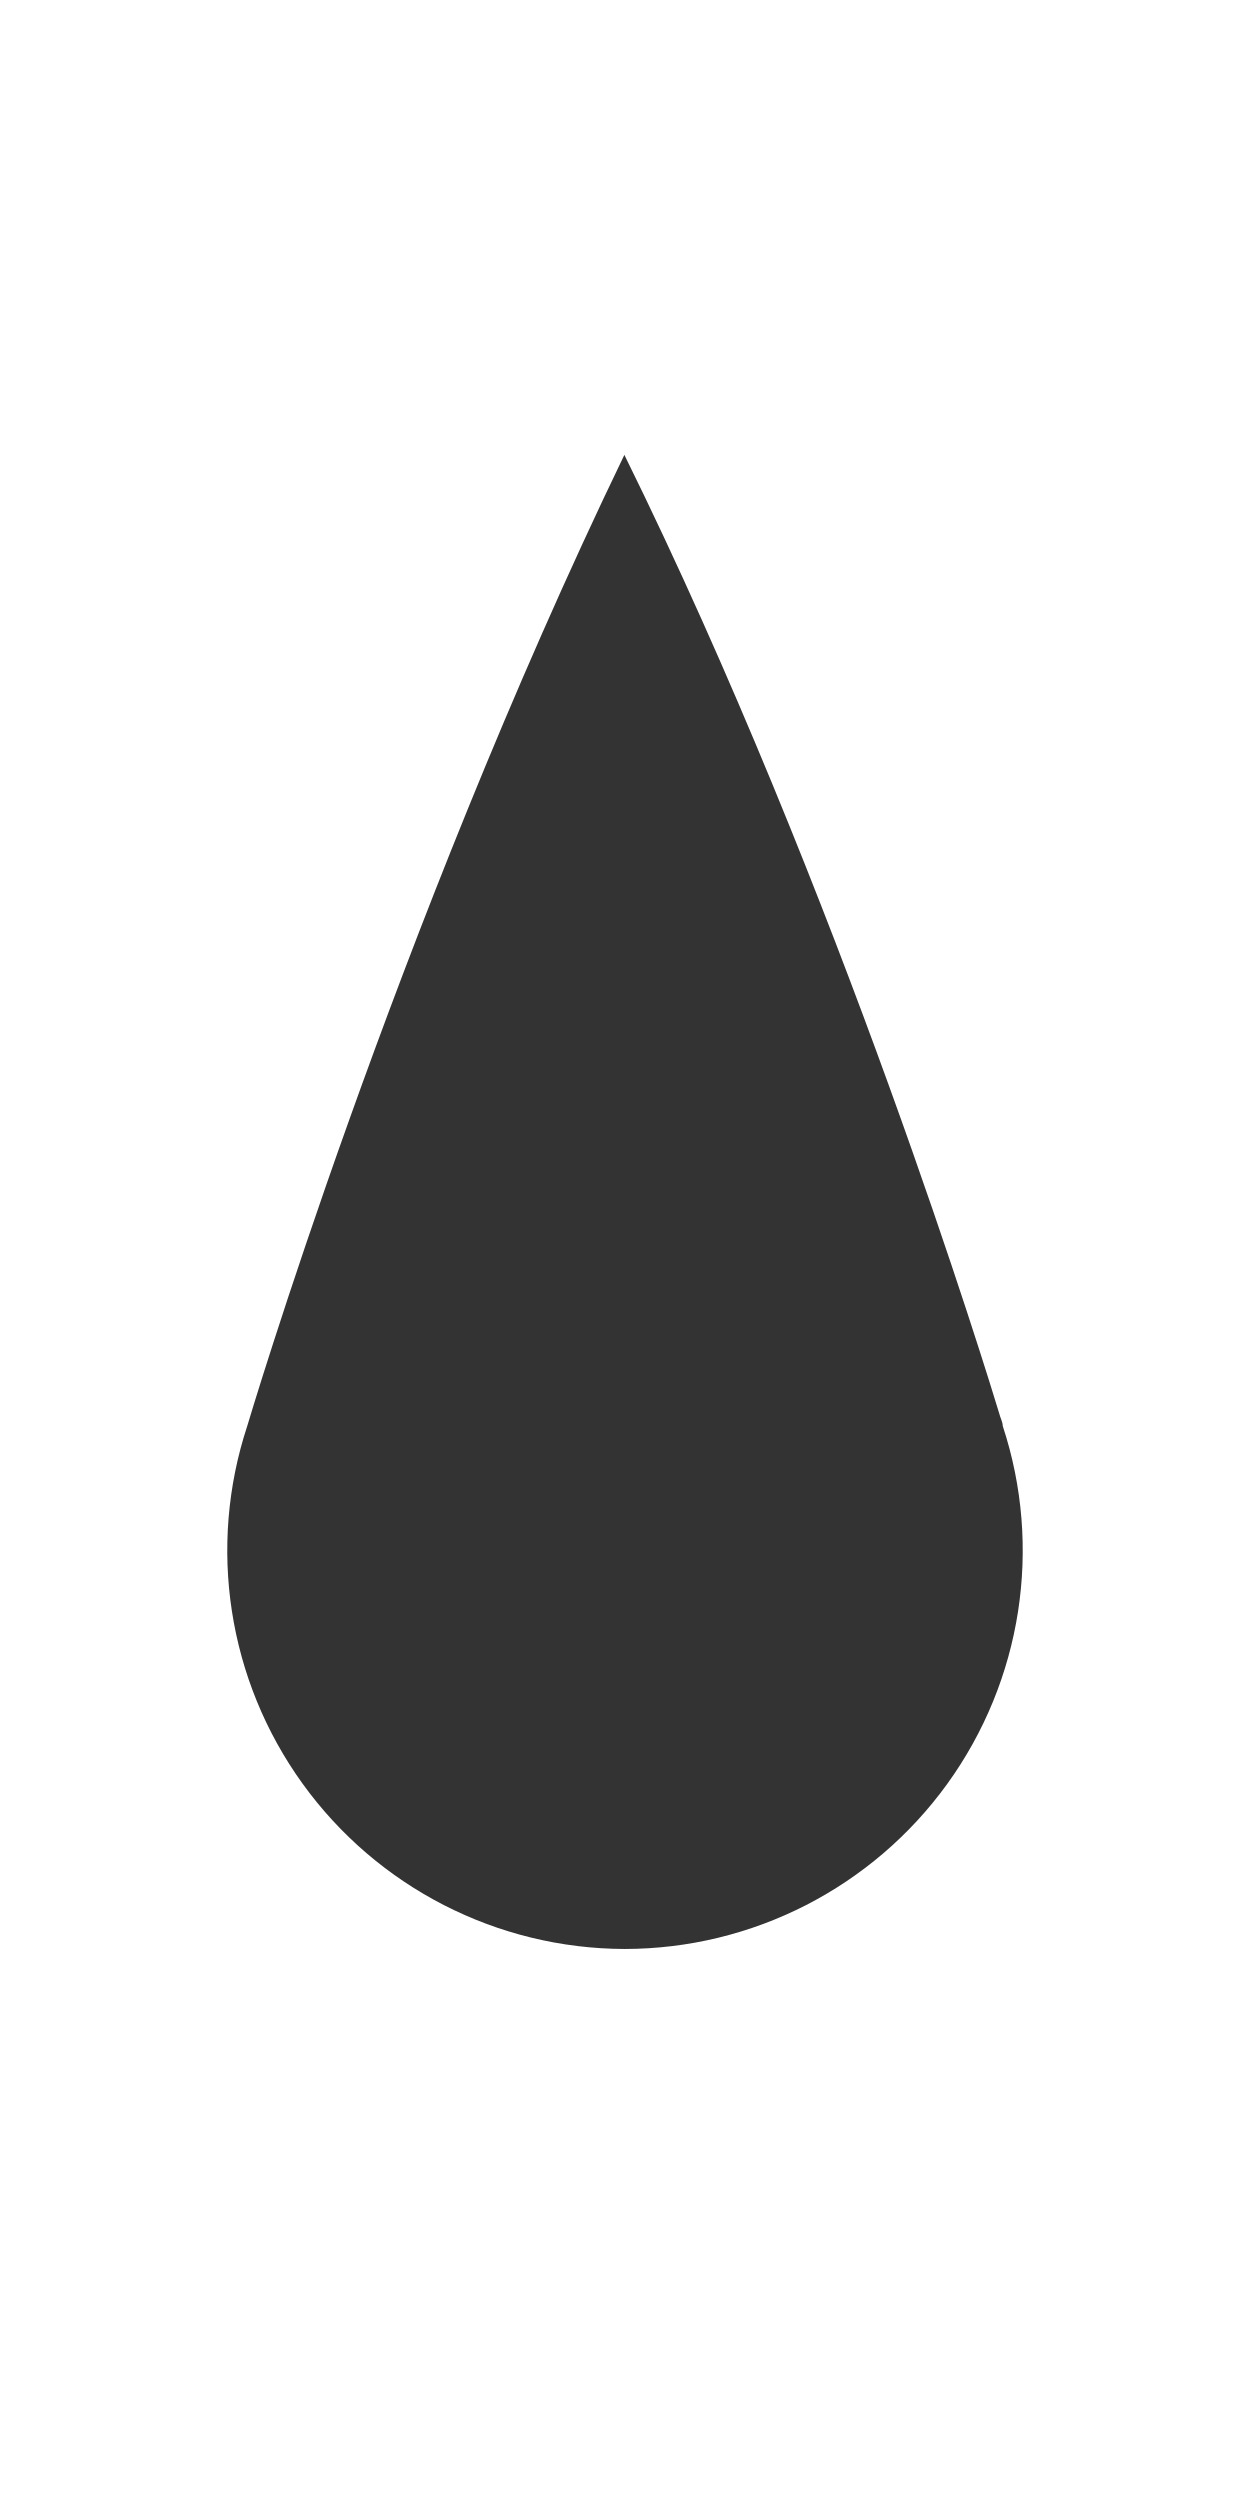
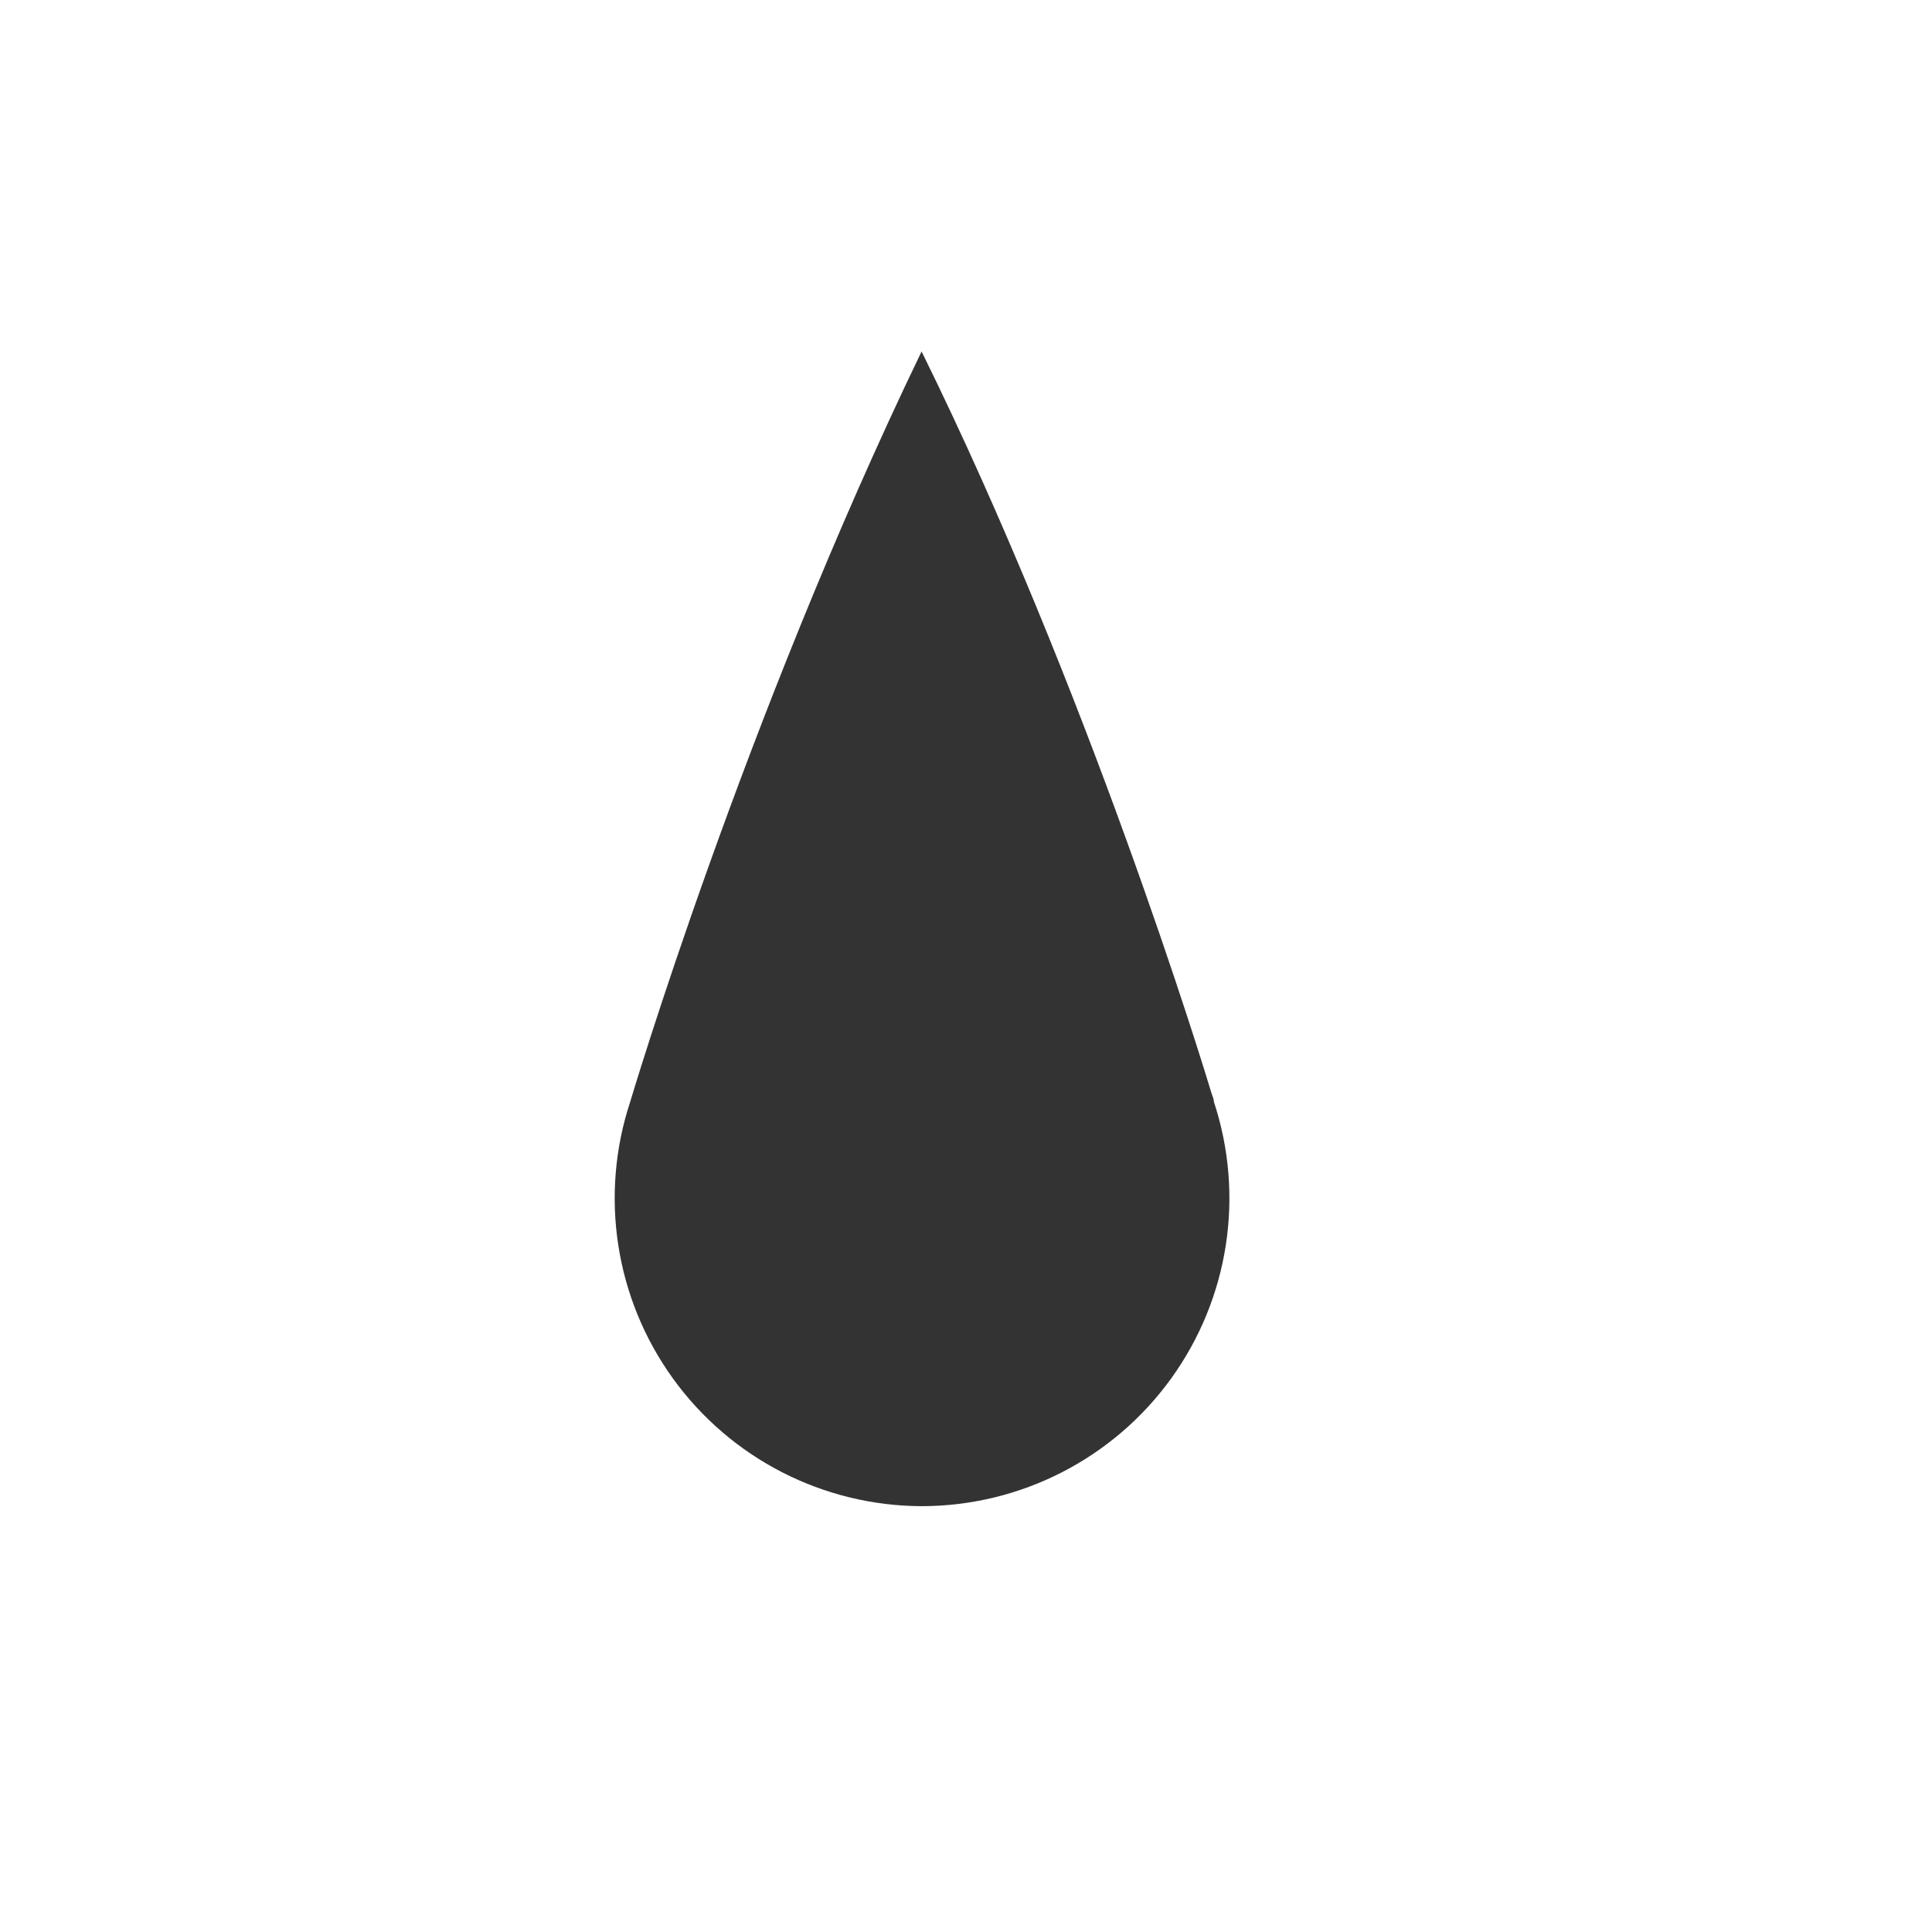
- <svg xmlns="http://www.w3.org/2000/svg" version="1.0" viewBox="0 0 11 22">
-   <path d="m5.493 4c1.9 3.851 3.212 8.146 3.301 8.441 0.008 0.035 0.03 0.072 0.03 0.107a3.506 3.506 0 0 1-3.328 4.603 3.506 3.506 0 0 1-3.32-4.603s1.288-4.338 3.317-8.542z" fill="#333" stroke-width="1.401" />
+ <svg xmlns="http://www.w3.org/2000/svg" version="1.0" width="22" height="22">
+   <path d="M10.493 4c1.9 3.85 3.212 8.146 3.3 8.44.01.036.03.072.03.107a3.506 3.506 0 0 1-3.327 4.604 3.506 3.506 0 0 1-3.32-4.604s1.288-4.338 3.317-8.542z" fill="#333" />
</svg>
